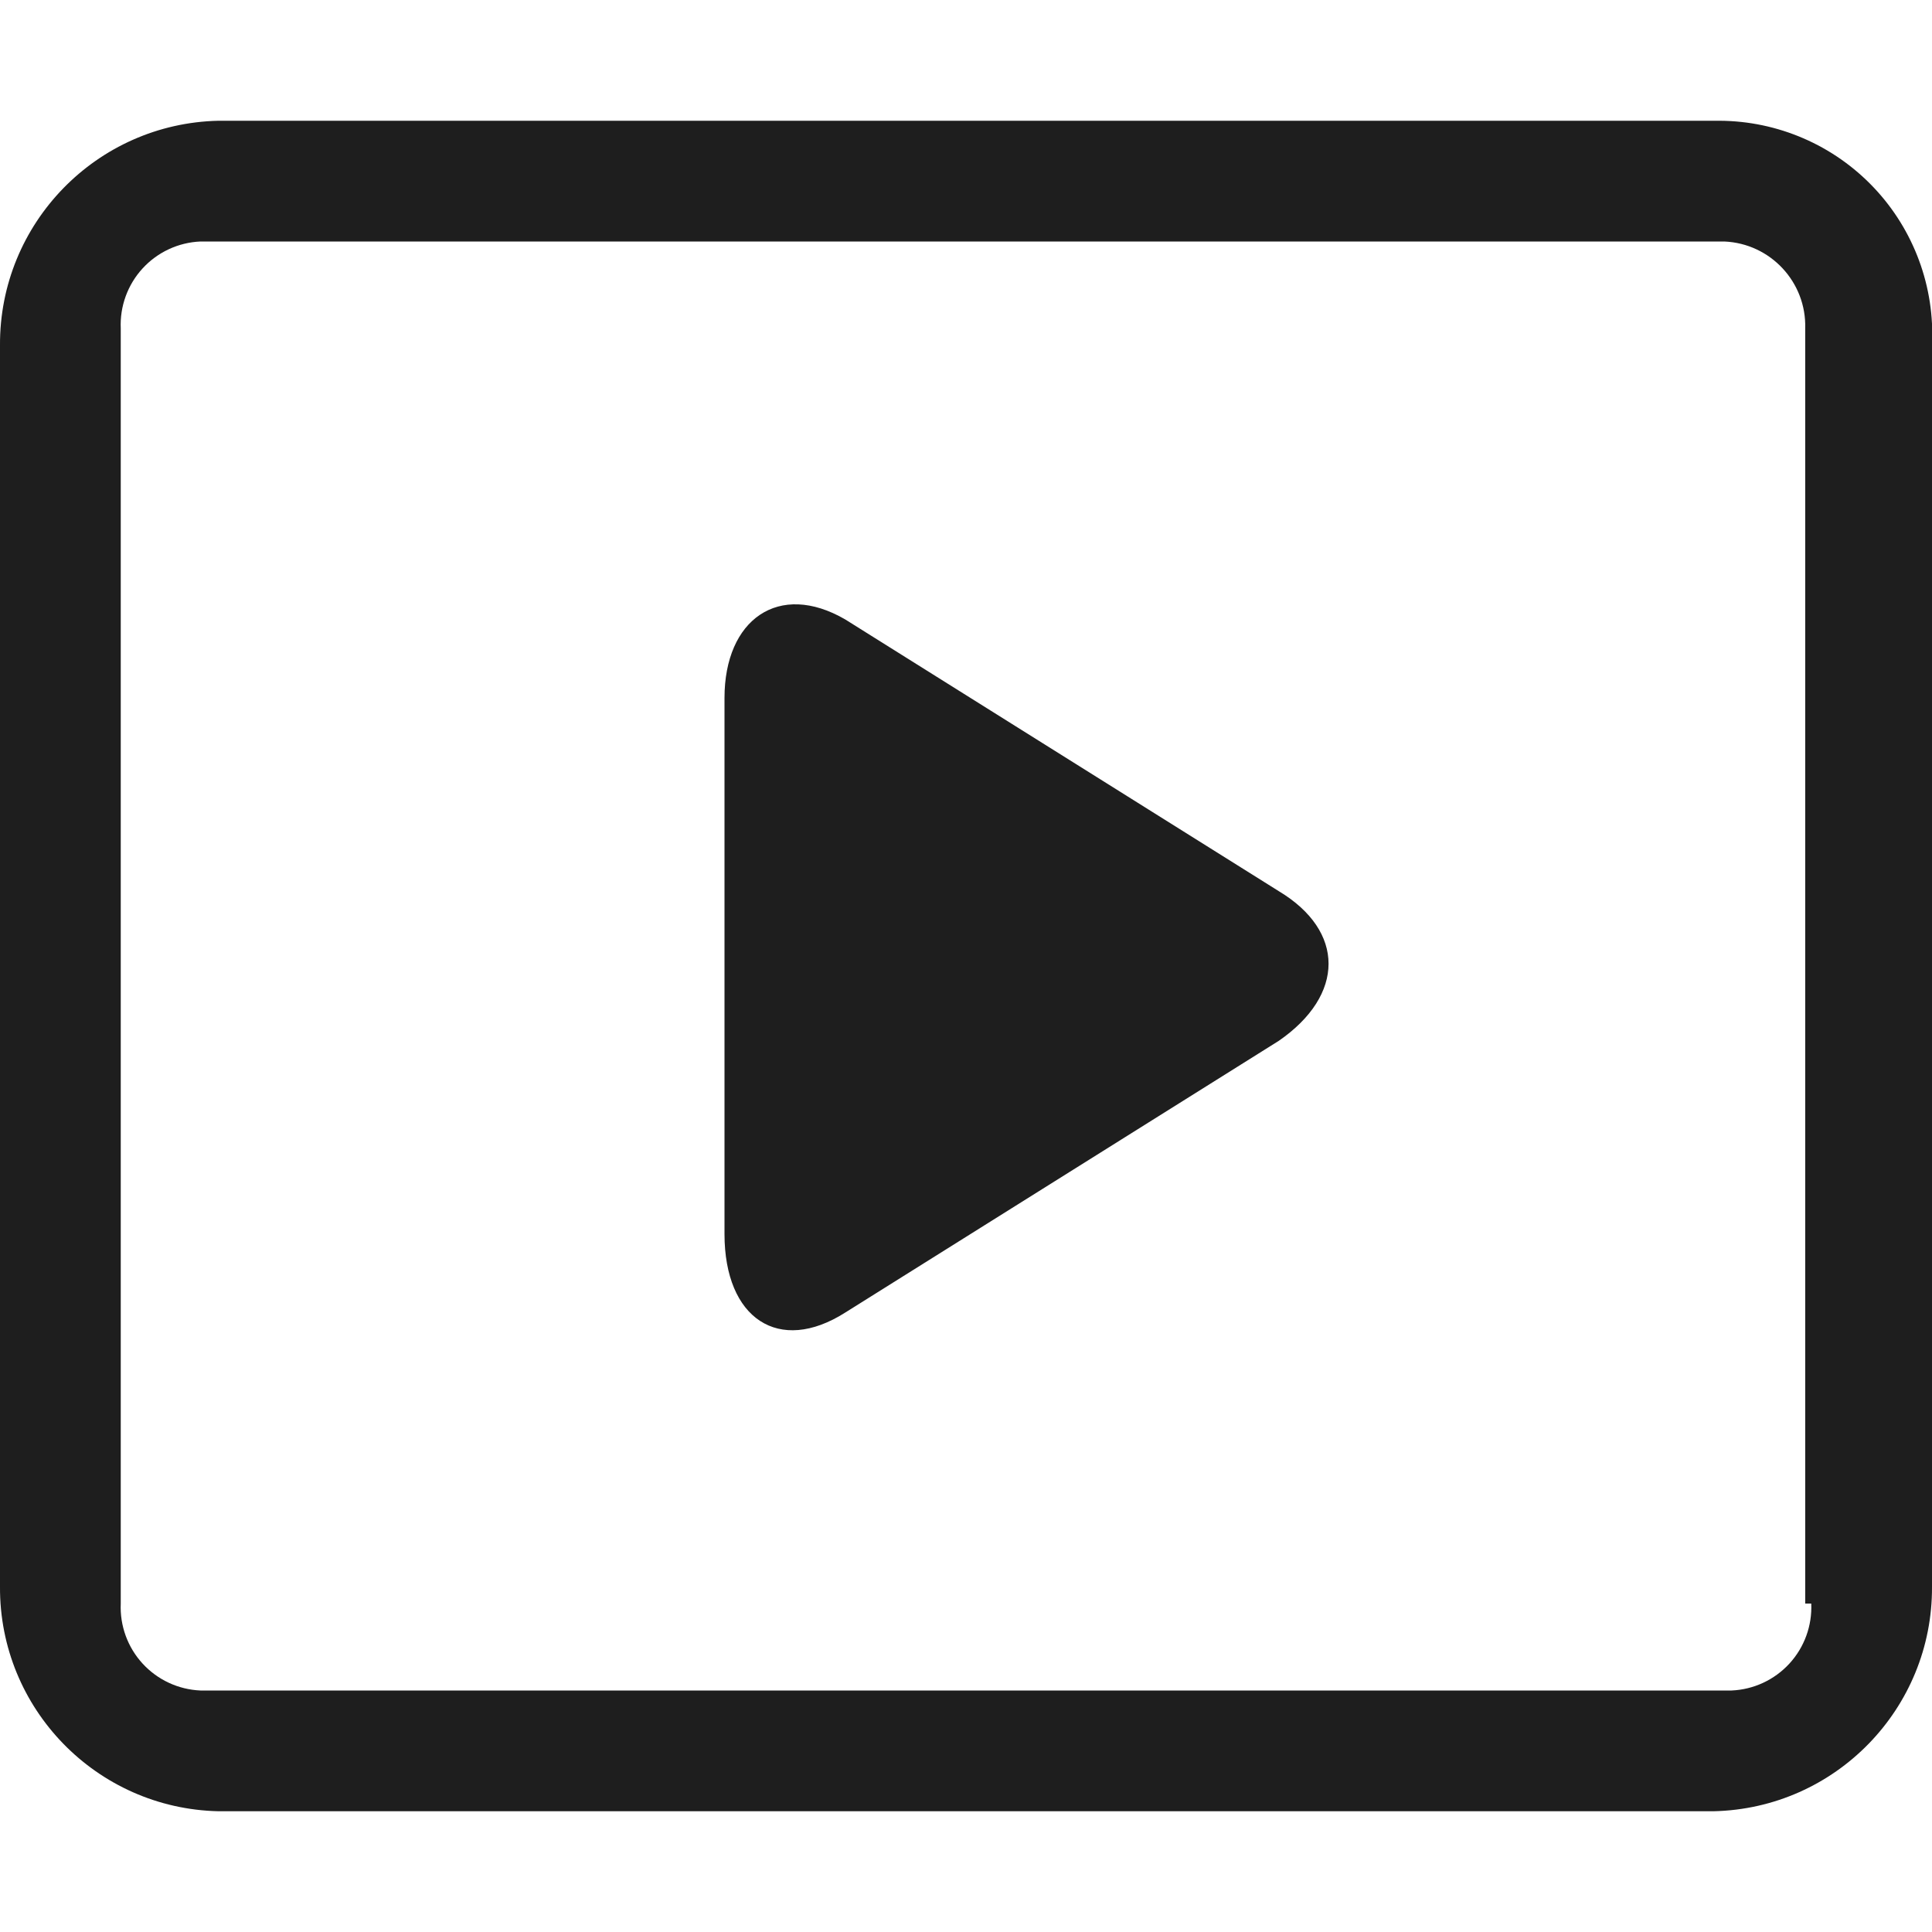
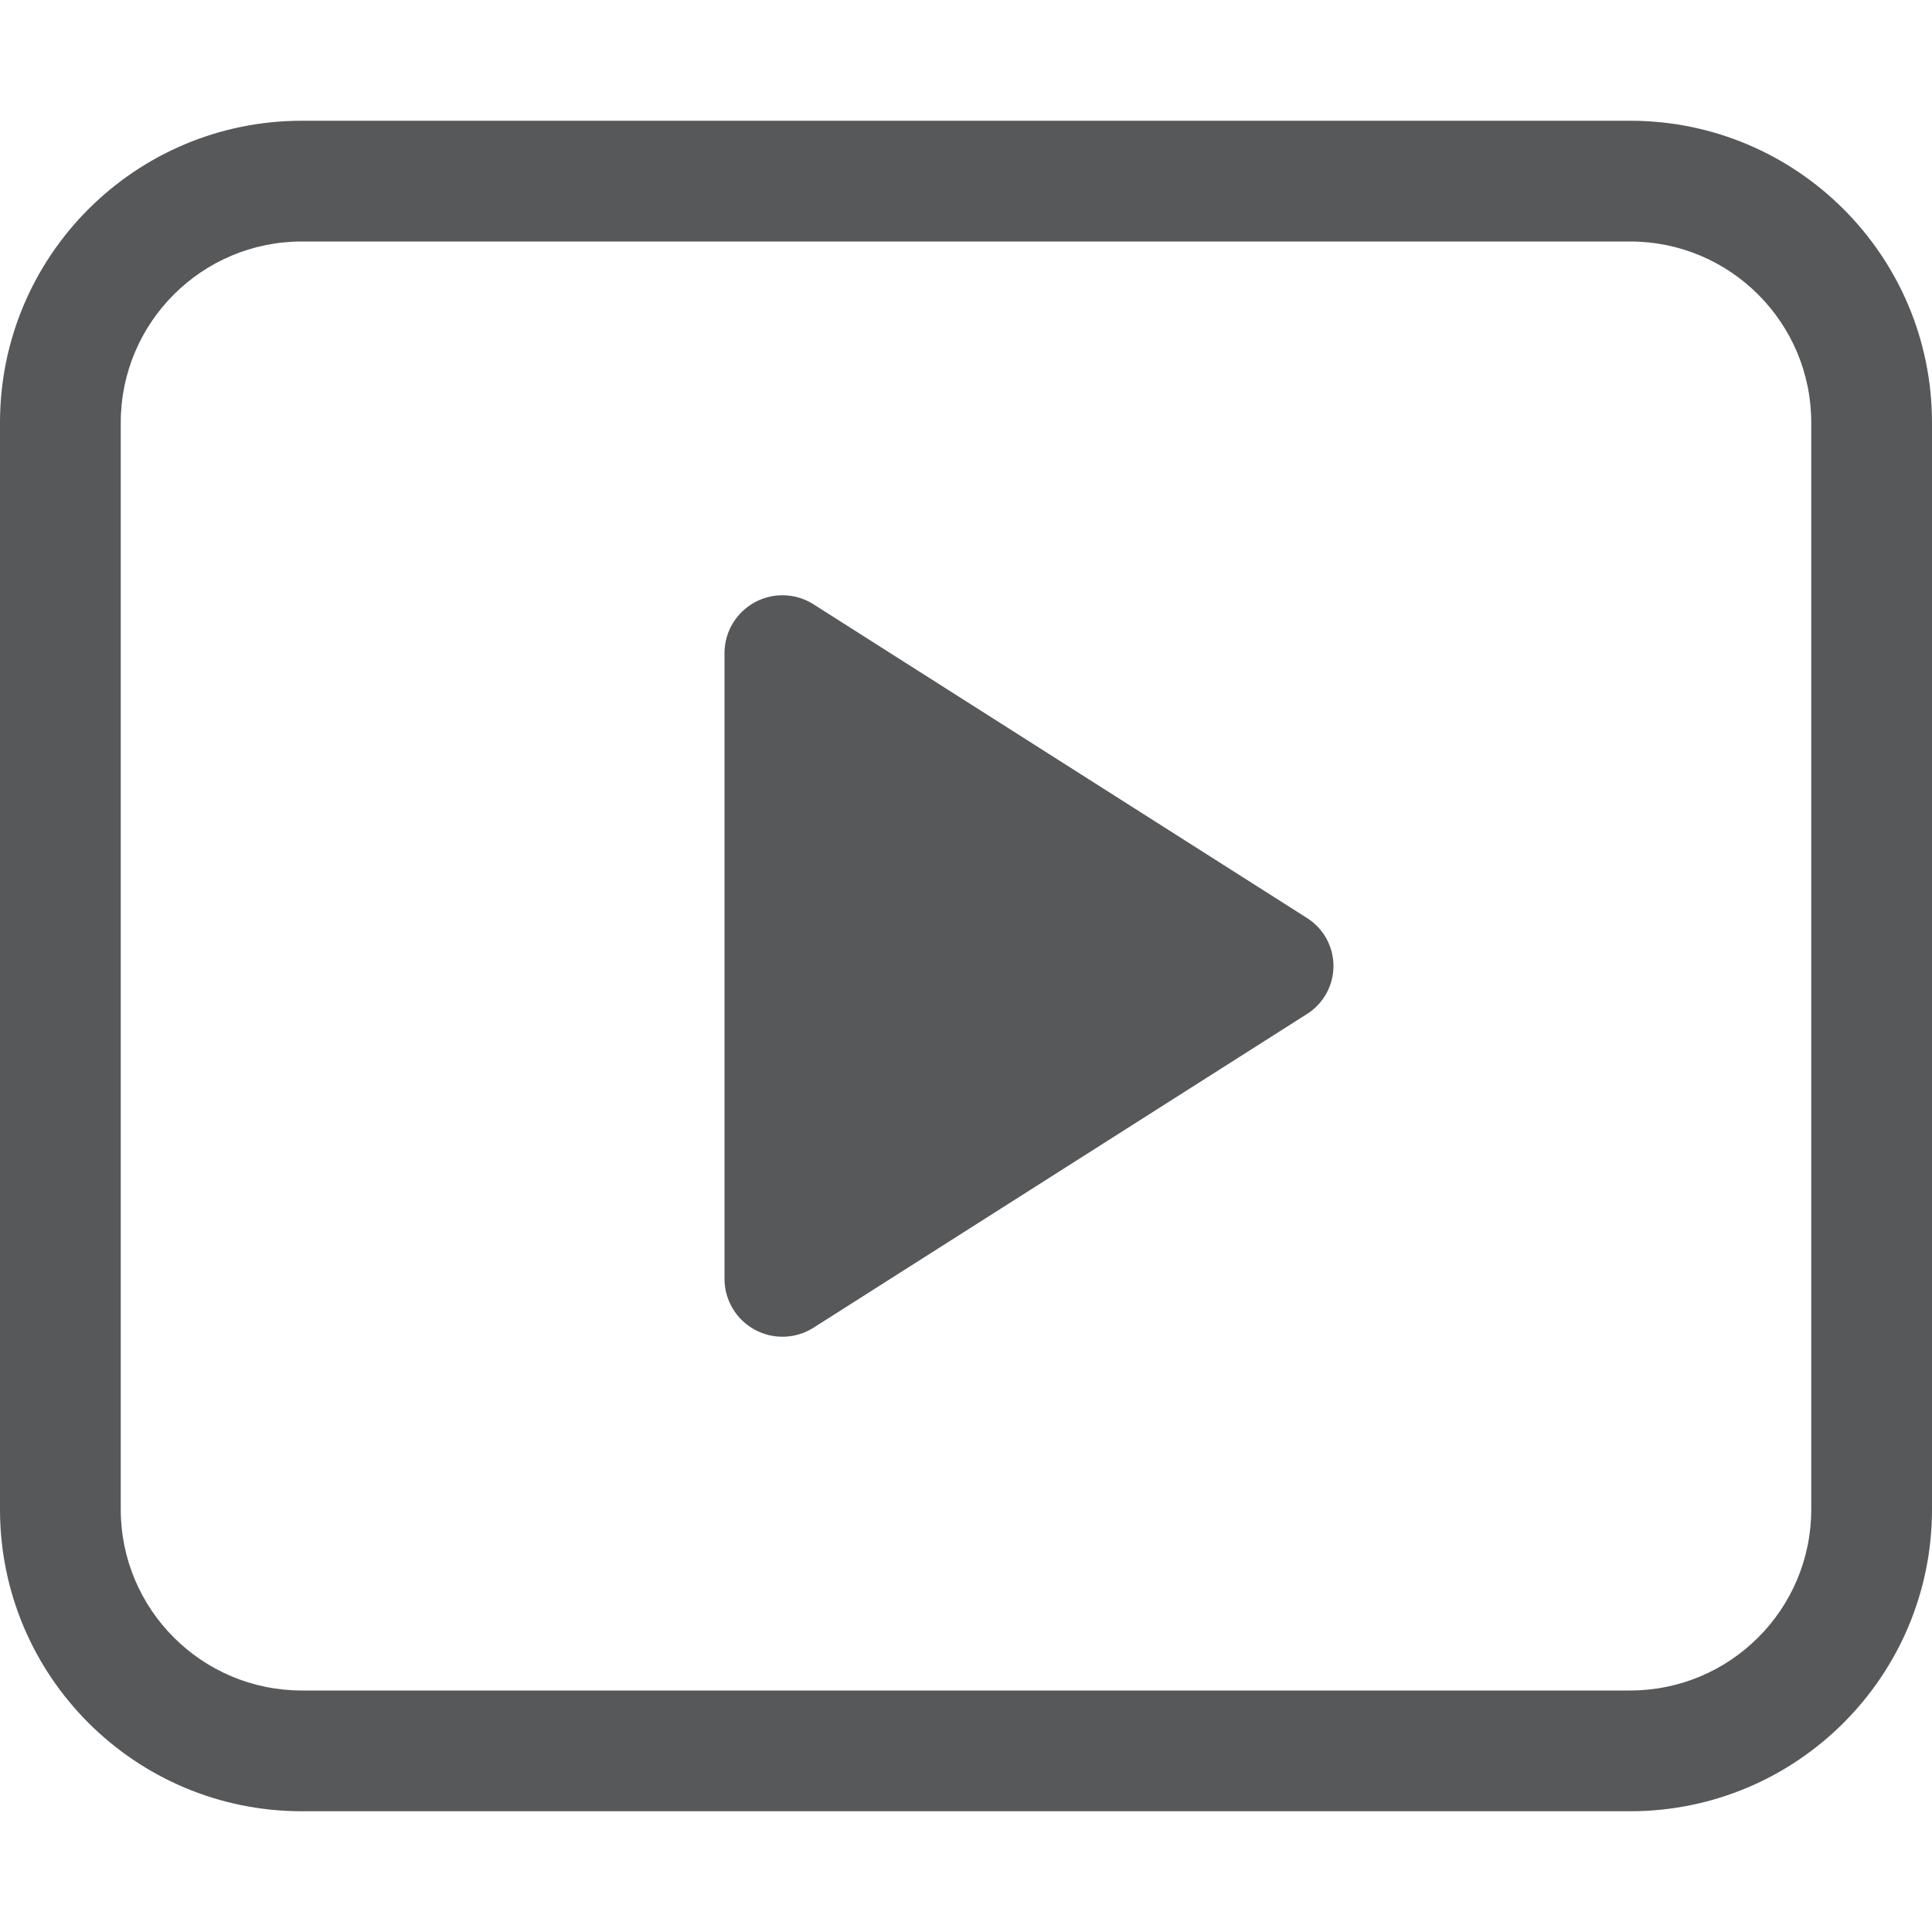
<svg xmlns="http://www.w3.org/2000/svg" id="图层_1" data-name="图层 1" viewBox="0 0 16 16">
  <defs>
-     <style>.cls-1{opacity:0.88;}</style>
+     <style>.cls-1{opacity:0.75;}.cls-2{fill:#1f2022;}</style>
  </defs>
  <g class="cls-1">
-     <path d="M14.24,1H1.81A1.85,1.85,0,0,0,0,2.86V13.14A1.85,1.85,0,0,0,1.81,15H14.19A1.85,1.85,0,0,0,16,13.14V2.86A1.77,1.77,0,0,0,14.24,1ZM15,13.28a.69.69,0,0,1-.66.72H1.66A.69.69,0,0,1,1,13.28V2.72A.69.69,0,0,1,1.66,2H14.28a.7.7,0,0,1,.67.72V13.28Z" />
-     <path d="M10.59,7.38,7,5.13c-.55-.32-1,0-1,.65v4.44c0,.7.45,1,1,.65l3.59-2.25C11.14,8.24,11.14,7.71,10.59,7.38Z" />
+     <path class="cls-2" d="M13.5,2A1.5,1.5,0,0,1,15,3.5v9A1.5,1.5,0,0,1,13.5,14H2.5A1.5,1.5,0,0,1,1,12.5v-9A1.5,1.5,0,0,1,2.5,2h11m0-1H2.5A2.5,2.5,0,0,0,0,3.5v9A2.5,2.5,0,0,0,2.5,15h11A2.5,2.5,0,0,0,16,12.5v-9A2.5,2.5,0,0,0,13.5,1Z" />
+     <path class="cls-2" d="M10.82,7.6,6.73,5A.48.48,0,0,0,6,5.4v5.2a.48.48,0,0,0,.73.4l4.09-2.6A.47.47,0,0,0,10.82,7.6Z" />
  </g>
</svg>
